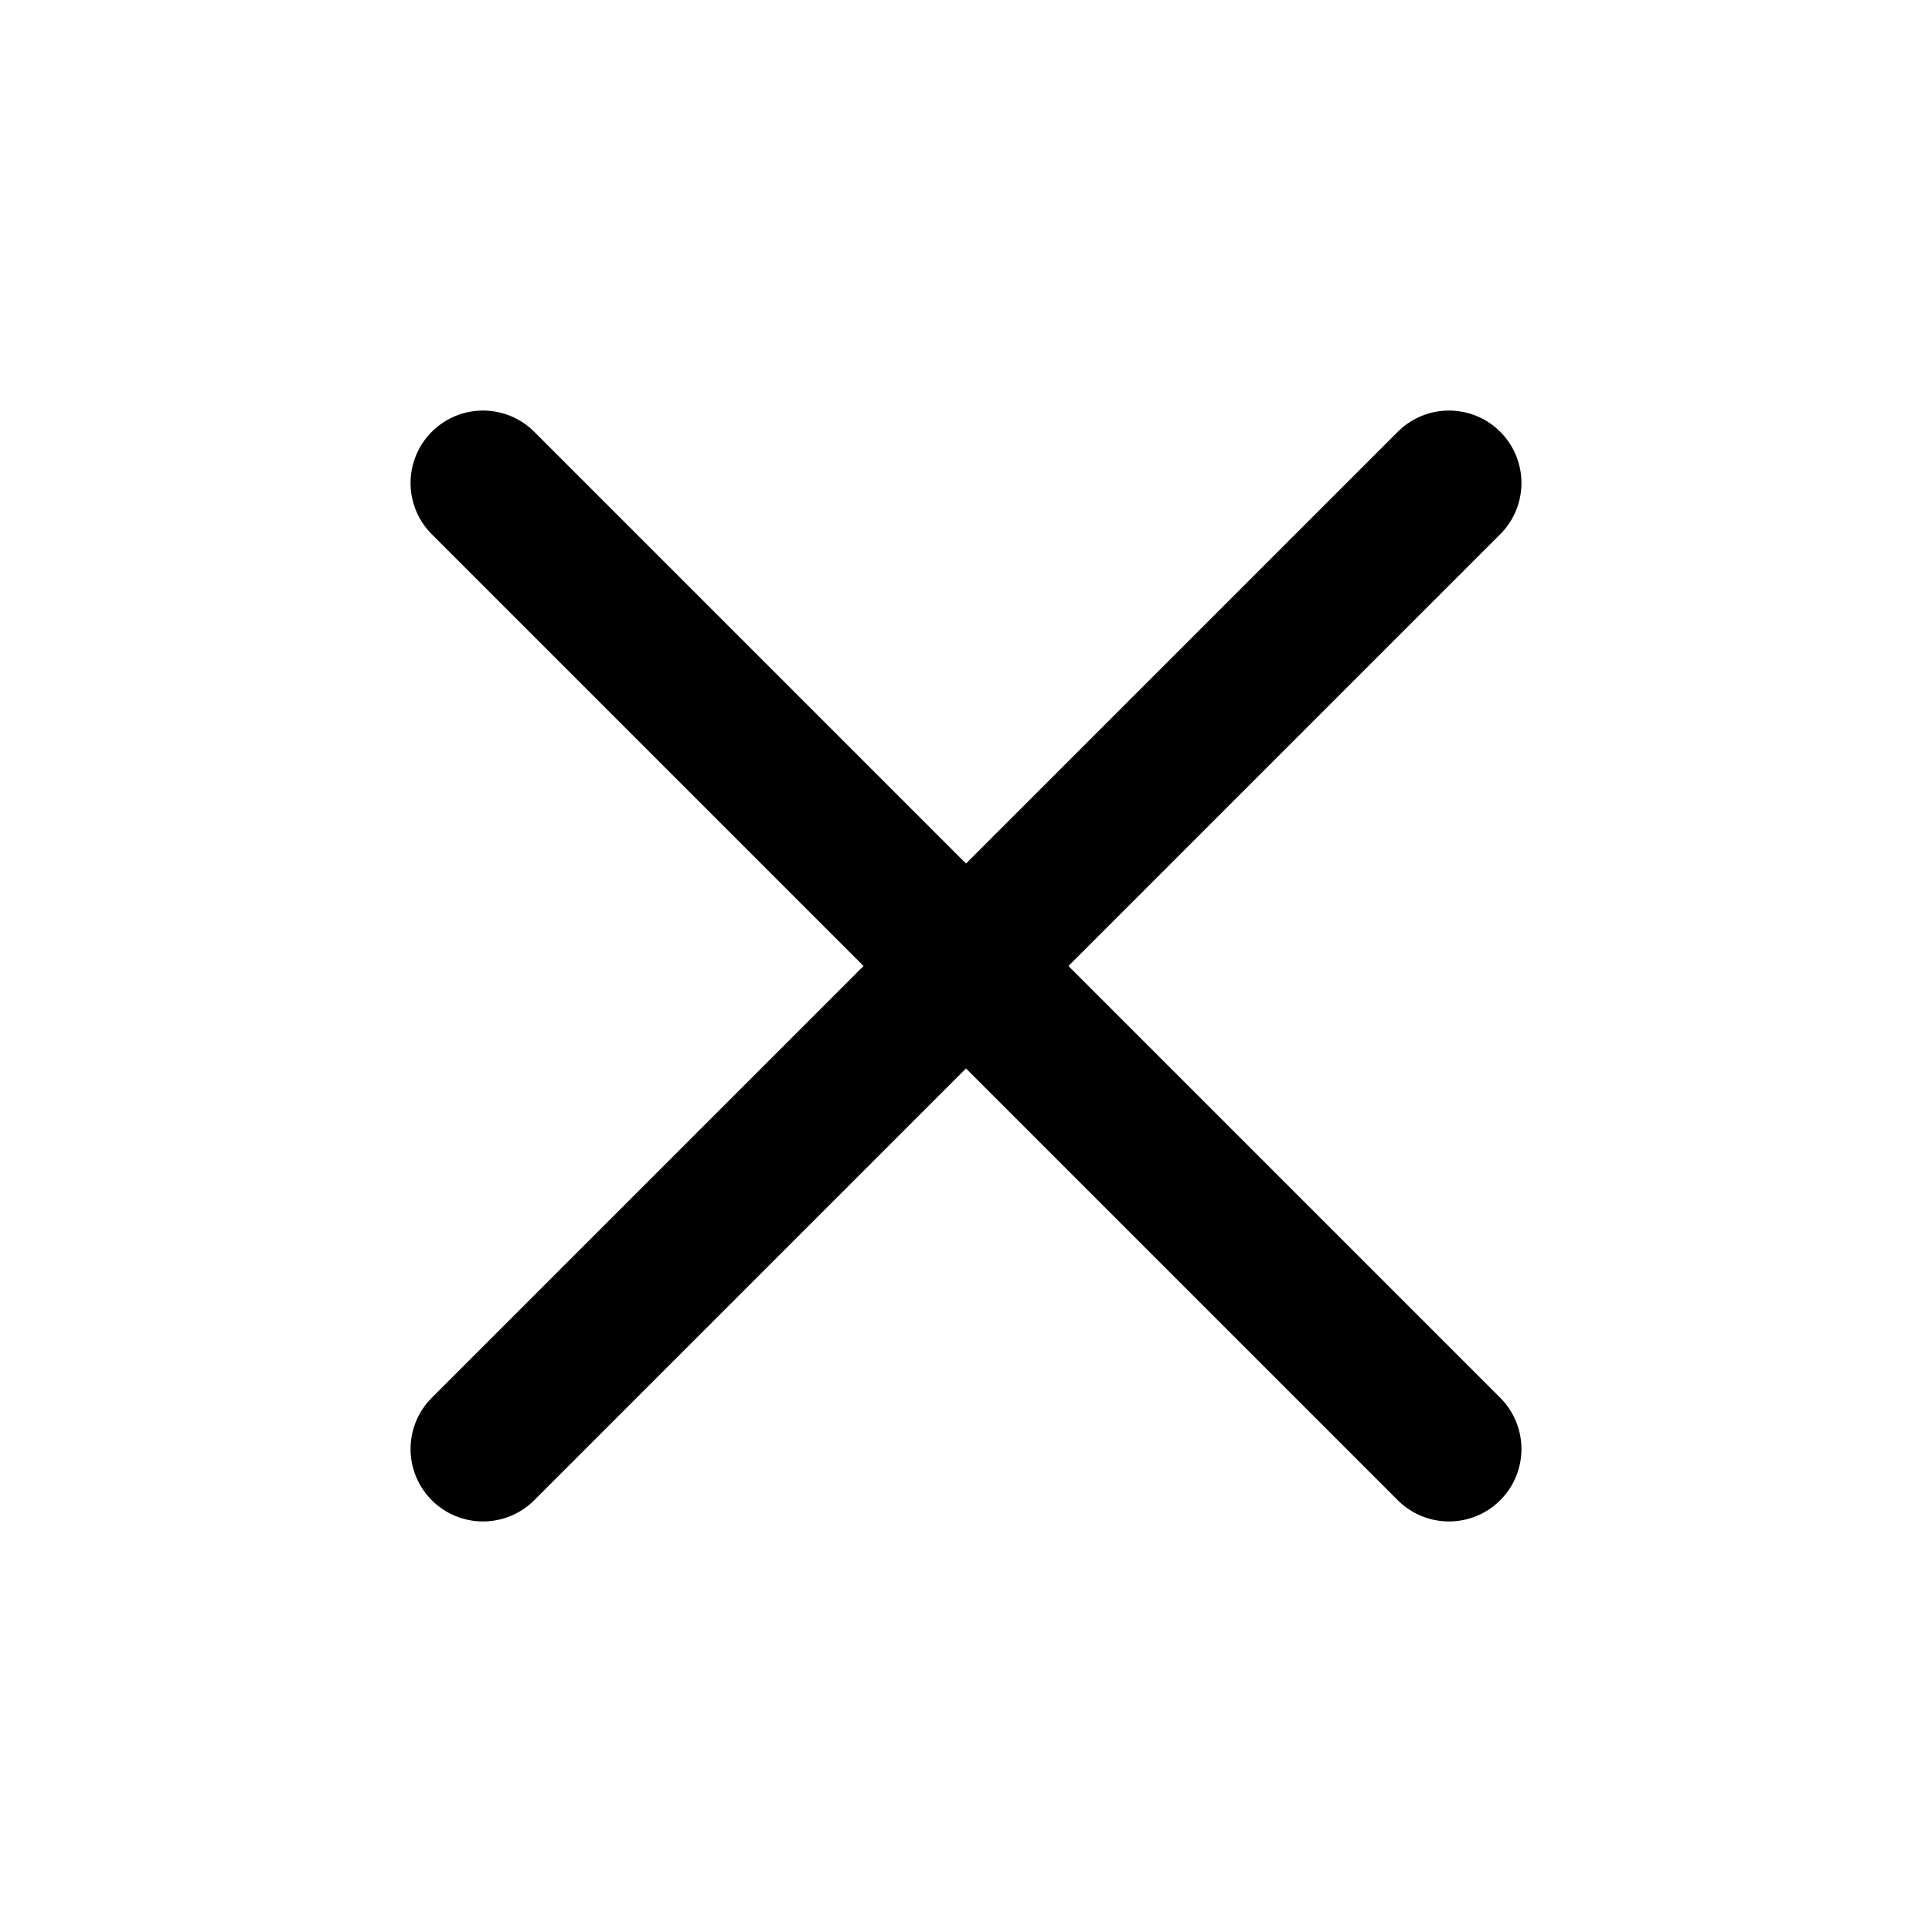
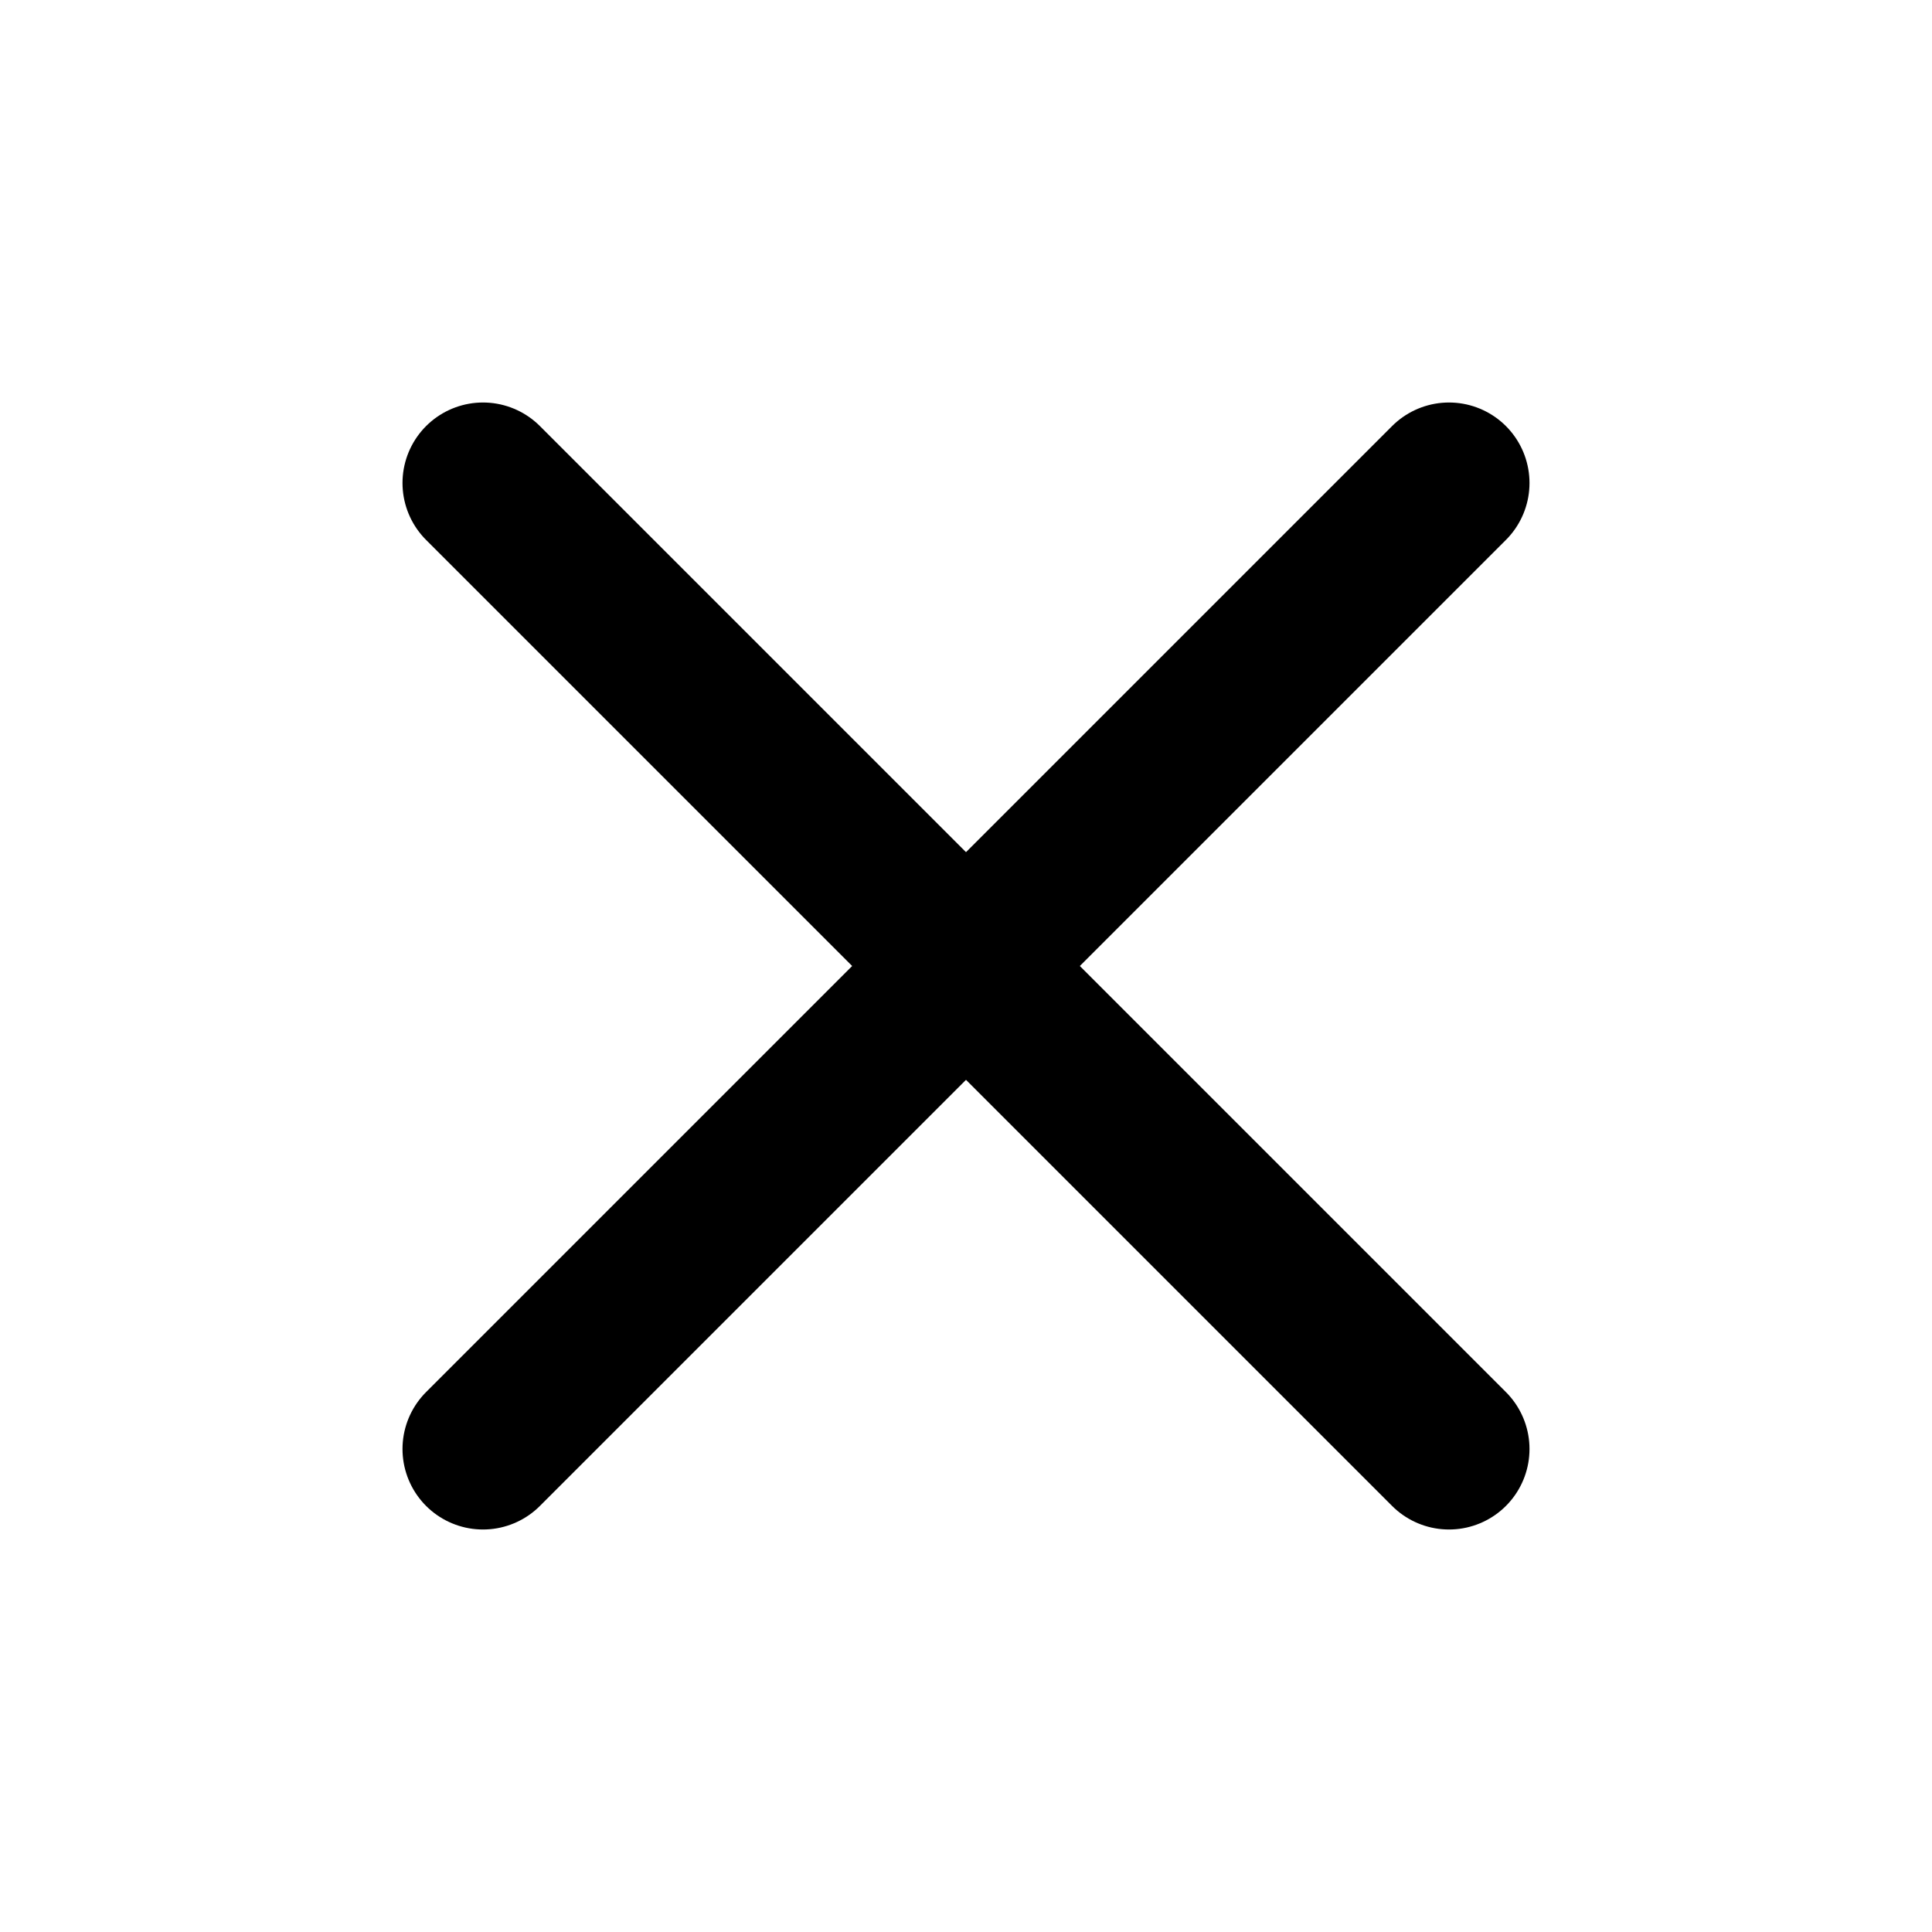
- <svg xmlns="http://www.w3.org/2000/svg" viewBox="0 0 24 24" fill="none" stroke="currentColor" stroke-width="1.8" stroke-linecap="round" stroke-linejoin="round">
+ <svg xmlns="http://www.w3.org/2000/svg" viewBox="0 0 24 24" fill="none" stroke="currentColor" stroke-width="2" stroke-linecap="round" stroke-linejoin="round">
  <line x1="18" y1="6" x2="6" y2="18" />
  <line x1="6" y1="6" x2="18" y2="18" />
</svg>
